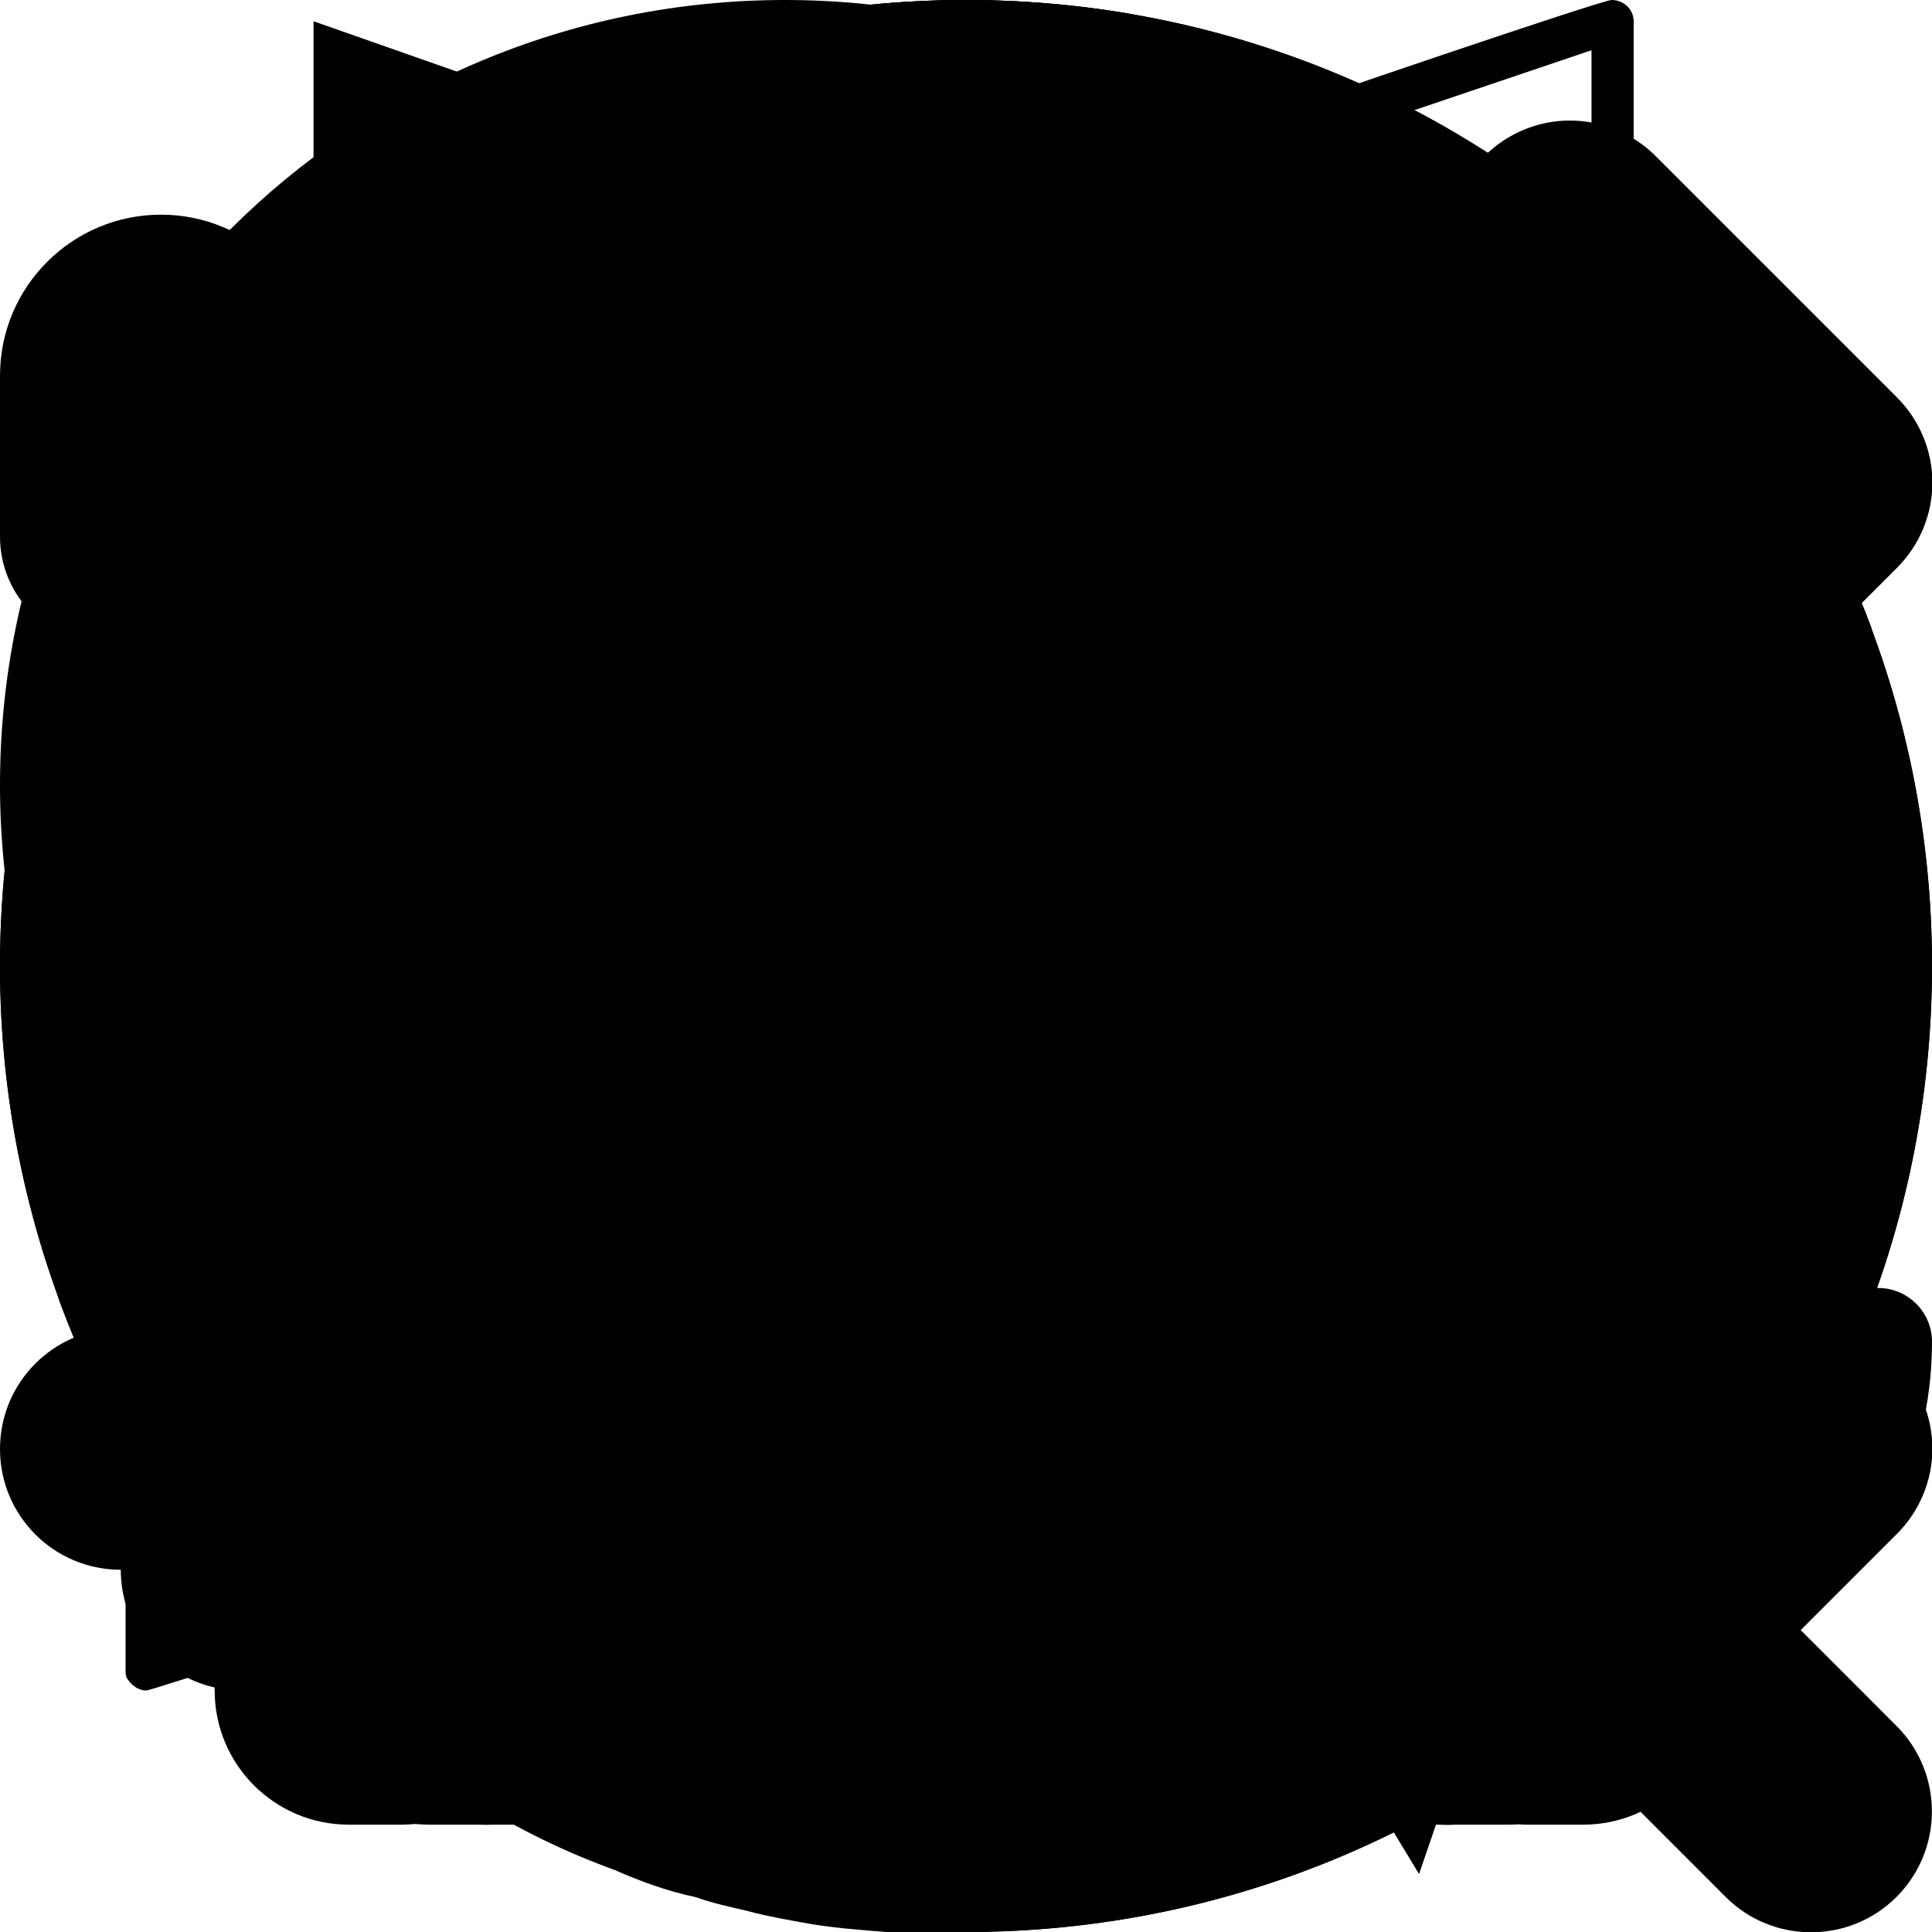
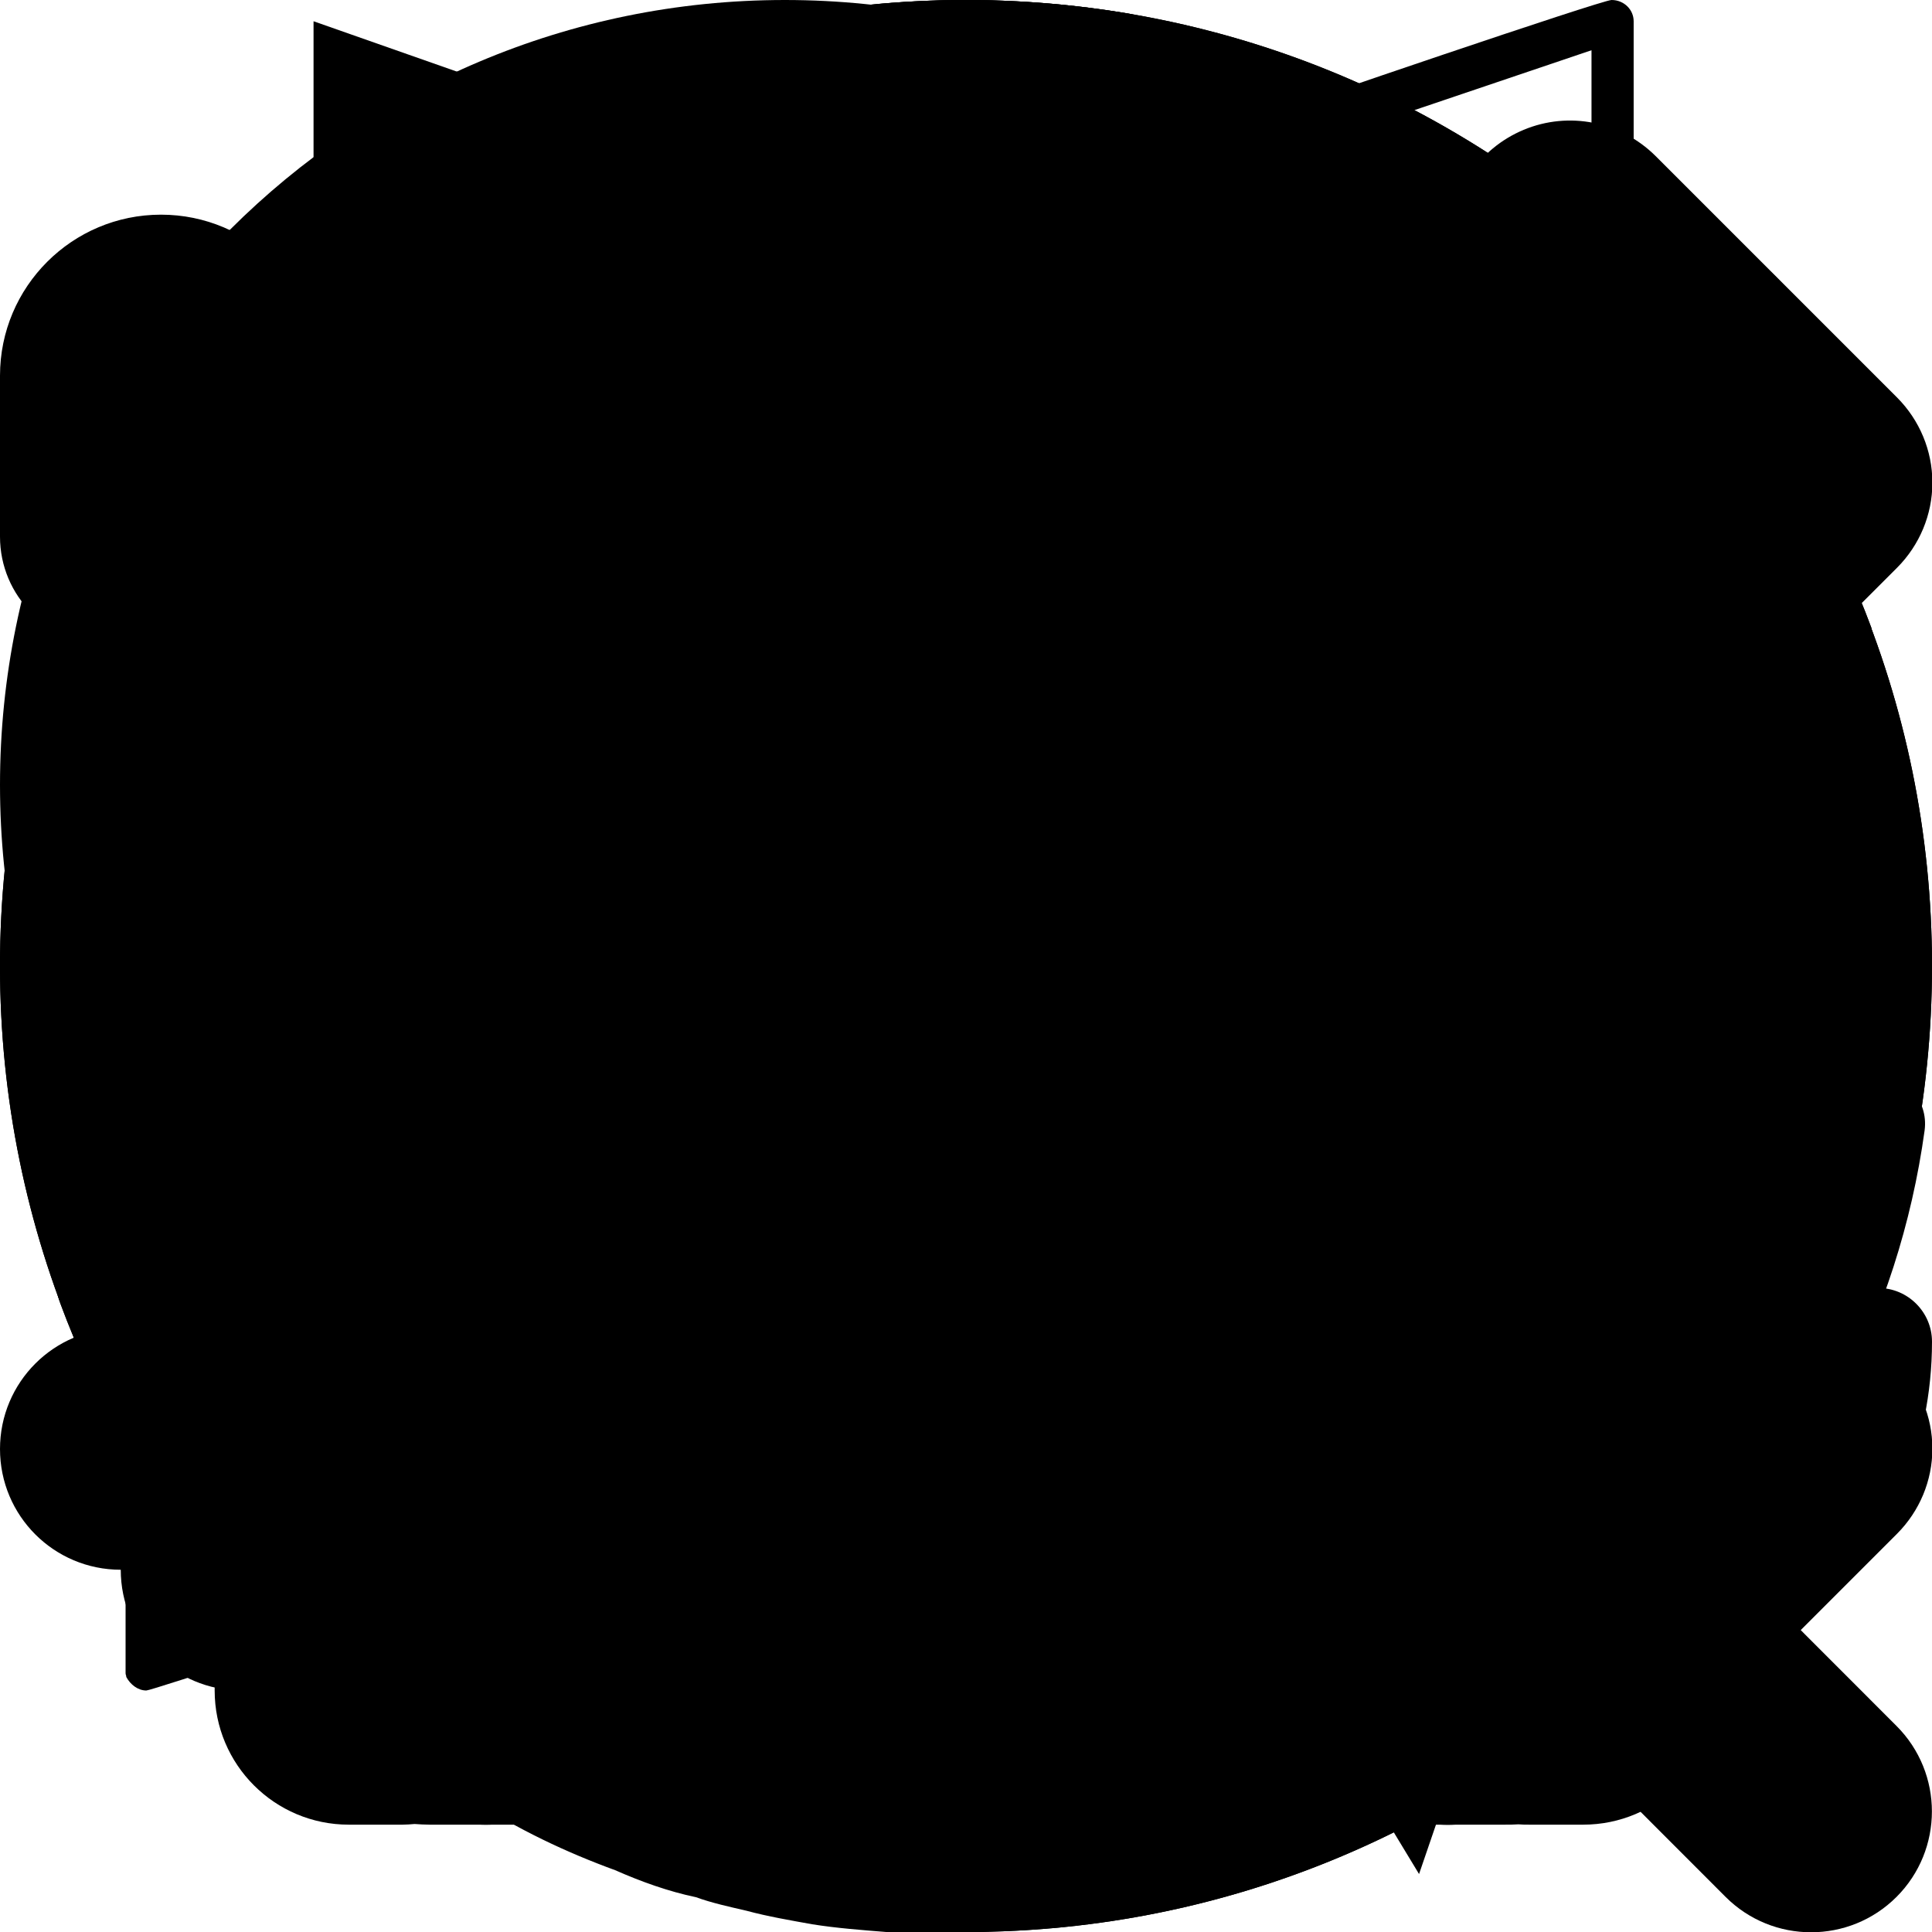
<svg xmlns="http://www.w3.org/2000/svg" version="1.1">
  <svg id="language-icon" viewBox="0 0 87 100">
    <path d="m 76.915,0 c -0.505,0 -16.643,5.5 -17.932,6 -4.362,1.5 -14.791,4.9 -16.986,5.8 -0.202,0.1 -0.524,0.2 -0.953,0.3 l -31.315,-11 v 21.4 c -4.758,1.6 -8.194,2.7 -8.368,2.8 -0.322,0.1 -0.823,0.2 -1.11,0.6 -0.143,0.1 -0.179,0.4 -0.251,0.5 v 60.2 c 0,0.1 0.036,0.1 0.036,0.2 0.215,0.4 0.608,0.7 1.038,0.7 0.537,0 40.837,-13.5 41.731,-13.9 0.04,0 0.09,0 0.137,-0.1 l 43.357,13.9 v -60.3 l -8.241,-2.6 v -23.4 c 0,-0.6 -0.499,-1.1 -1.143,-1.1 z m -1.039,2.6 v 21.2 l -32.231,-10.3 z m -34.682,11.7 v 57.6 l -39.011,13 v -57.6 z m 20.688,16.2 5.586,1.7 10.179,36.7 -5.741,-1.7 -2.062,-7.6 -11.857,-3.6 -2.553,6.2 -5.739,-1.8 z m -37.731,1.6 c -0.04,0 -0.07,0 -0.104,0 -0.561,0 -2.26,0.5 -3.083,0.8 -0.821,0.2 -2.514,0.7 -3.252,0.9 -0.736,0.1 -2.36,-0.1 -2.618,-0.3 -0.219,-0.3 0.285,1.7 0.987,2.4 1.244,1.3 2.217,1.4 2.734,1.5 1.145,0 2.559,-0.3 3.398,-0.7 0.812,-0.3 2.235,-1 2.774,-2.1 0.114,-0.2 0.426,-0.6 0.23,-1.6 -0.14,-0.6 -0.553,-0.9 -1.066,-0.9 z m 7.594,4.4 c -0.314,0 -1.165,0.5 -2.252,0.8 -1.337,0.5 -3.878,2.1 -4.86,2.3 -0.985,0.2 -4.134,1.4 -5.745,2 -1.612,0.5 -4.66,1.4 -5.913,1.8 -1.256,0.3 -2.352,0.3 -3.054,0.6 0,0 0.094,0.9 0.28,1.2 0.184,0.3 0.849,1.1 1.621,1.2 0.772,0.3 2.051,0.2 2.633,0 0.582,-0.1 1.59,-0.6 1.725,-0.8 0.138,-0.2 -0.07,-0.9 0.16,-1.1 0.232,-0.2 3.301,-0.9 4.46,-1.3 1.158,-0.3 5.593,-1.9 6.194,-1.8 -0.19,0.7 -3.757,7.7 -4.906,9.8 -1.15,2.1 -7.825,11.4 -9.246,13 -1.079,1.3 -3.693,4.5 -4.599,5.2 0.228,0 1.847,-0.1 2.142,-0.3 1.838,-1.1 4.899,-4.9 5.885,-6.1 2.93,-3.4 5.504,-7 7.545,-10.1 v 0 c 0.398,0.1 3.613,2.8 4.451,3.3 0.84,0.6 4.15,2.5 4.867,2.8 0.719,0.3 3.473,1.6 3.589,1.1 0.118,-0.4 -0.497,-2.9 -0.825,-3.1 -0.324,-0.1 -7.046,-2.9 -8.002,-3.3 -0.778,-0.4 -2.69,-1.2 -3.59,-1.6 2.534,-3.9 4.133,-6.8 4.347,-7.3 0.395,-0.8 3.077,-6 3.138,-6.4 0.06,-0.3 0.137,-1.5 0.08,-1.8 -0.01,0 -0.05,-0.1 -0.126,-0.1 z m 32.693,3.7 -4.258,10.3 7.825,2.4 z m -3.337,47.2 2.459,4 c -0.499,0.3 -1.028,0.6 -1.321,0.8 -0.604,0.4 -1.253,0.7 -1.822,1 -0.72,0.4 -1.471,0.8 -2.11,1 -0.537,0.3 -1.114,0.5 -1.579,0.7 -0.569,0.2 -1.143,0.5 -1.683,0.7 -0.824,0.2 -1.683,0.5 -2.429,0.7 -0.787,0.3 -1.611,0.5 -2.403,0.7 -1.068,0.2 -2.182,0.4 -3.181,0.5 -1.253,0.2 -2.437,0.3 -3.691,0.4 h -3.221 c -0.644,0 -3.828,-0.4 -3.935,-0.4 -1.181,-0.2 -2.397,-0.4 -3.508,-0.6 -2.003,-0.5 -4.008,-1.1 -6.012,-1.9 -1.468,-0.5 -3.007,-1.2 -4.367,-1.9 -0.68,-0.3 -1.288,-0.7 -1.933,-1 -0.214,-0.2 -1.36,-1 -1.932,-1 -0.644,0 -1.038,0.5 -1.038,1.1 0,0.3 0.04,0.6 0.465,0.9 2.434,1.6 5.011,2.8 7.48,3.7 1.36,0.6 2.757,1.1 4.188,1.4 0.824,0.3 1.753,0.5 2.612,0.7 1.111,0.3 2.292,0.5 3.401,0.7 1.251,0.2 2.577,0.3 3.828,0.4 h 4.729 c 1.034,0 4.76,-0.6 5.117,-0.6 0.676,-0.2 1.361,-0.3 2.037,-0.5 1.793,-0.4 3.793,-1 5.621,-1.7 1.396,-0.6 2.862,-1.2 4.295,-2 0.714,-0.4 1.536,-0.7 2.22,-1.2 0.336,-0.2 0.878,-0.4 1.321,-0.7 l 2.241,3.7 3.082,-9 z" />
  </svg>
  <svg id="regular-circle-question" viewBox="0 0 512 512">
    <path d="M256 0C114.6 0 0 114.6 0 256s114.6 256 256 256s256-114.6 256-256S397.4 0 256 0zM256 464c-114.7 0-208-93.31-208-208S141.3 48 256 48s208 93.31 208 208S370.7 464 256 464zM256 336c-18 0-32 14-32 32s13.1 32 32 32c17.1 0 32-14 32-32S273.1 336 256 336zM289.1 128h-51.1C199 128 168 159 168 198c0 13 11 24 24 24s24-11 24-24C216 186 225.1 176 237.1 176h51.1C301.1 176 312 186 312 198c0 8-4 14.1-11 18.1L244 251C236 256 232 264 232 272V288c0 13 11 24 24 24S280 301 280 288V286l45.1-28c21-13 34-36 34-60C360 159 329 128 289.1 128z" />
  </svg>
  <svg id="asterisk" viewBox="0 0 384 512">
    <path d="M192 32c17.7 0 32 14.3 32 32V199.5l111.5-66.9c15.2-9.1 34.8-4.2 43.9 11s4.2 34.8-11 43.9L254.2 256l114.3 68.6c15.2 9.1 20.1 28.7 11 43.9s-28.7 20.1-43.9 11L224 312.5V448c0 17.7-14.3 32-32 32s-32-14.3-32-32V312.5L48.5 379.4c-15.2 9.1-34.8 4.2-43.9-11s-4.2-34.8 11-43.9L129.8 256 15.5 187.4c-15.2-9.1-20.1-28.7-11-43.9s28.7-20.1 43.9-11L160 199.5V64c0-17.7 14.3-32 32-32z" />
  </svg>
  <svg id="bars" viewBox="0 0 448 512">
    <path d="M0 96C0 78.3 14.3 64 32 64H416c17.7 0 32 14.3 32 32s-14.3 32-32 32H32C14.3 128 0 113.7 0 96zM0 256c0-17.7 14.3-32 32-32H416c17.7 0 32 14.3 32 32s-14.3 32-32 32H32c-17.7 0-32-14.3-32-32zM448 416c0 17.7-14.3 32-32 32H32c-17.7 0-32-14.3-32-32s14.3-32 32-32H416c17.7 0 32 14.3 32 32z" />
  </svg>
  <svg id="circle-question" viewBox="0 0 512 512">
    <path d="M256 512c141.4 0 256-114.6 256-256S397.4 0 256 0S0 114.6 0 256S114.6 512 256 512zM169.8 165.3c7.9-22.3 29.1-37.3 52.8-37.3h58.3c34.9 0 63.1 28.3 63.1 63.1c0 22.6-12.1 43.5-31.7 54.8L280 264.4c-.2 13-10.9 23.6-24 23.6c-13.3 0-24-10.7-24-24V250.5c0-8.6 4.6-16.5 12.1-20.8l44.3-25.4c4.7-2.7 7.6-7.7 7.6-13.1c0-8.4-6.8-15.1-15.1-15.1H222.6c-3.4 0-6.4 2.1-7.5 5.3l-.4 1.2c-4.4 12.5-18.2 19-30.6 14.6s-19-18.2-14.6-30.6l.4-1.2zM288 352c0 17.7-14.3 32-32 32s-32-14.3-32-32s14.3-32 32-32s32 14.3 32 32z" />
  </svg>
  <svg id="gear" viewBox="0 0 512 512">
    <path d="M495.9 166.6c3.2 8.7 .5 18.4-6.4 24.6l-43.3 39.4c1.1 8.3 1.7 16.8 1.7 25.4s-.6 17.1-1.7 25.4l43.3 39.4c6.9 6.2 9.6 15.9 6.4 24.6c-4.4 11.9-9.7 23.3-15.8 34.3l-4.7 8.1c-6.6 11-14 21.4-22.1 31.2c-5.9 7.2-15.7 9.6-24.5 6.8l-55.7-17.7c-13.4 10.3-28.2 18.9-44 25.4l-12.5 57.1c-2 9.1-9 16.3-18.2 17.8c-13.8 2.3-28 3.5-42.5 3.5s-28.7-1.2-42.5-3.5c-9.2-1.5-16.2-8.7-18.2-17.8l-12.5-57.1c-15.8-6.5-30.6-15.1-44-25.4L83.1 425.9c-8.8 2.8-18.6 .3-24.5-6.8c-8.1-9.8-15.5-20.2-22.1-31.2l-4.7-8.1c-6.1-11-11.4-22.4-15.8-34.3c-3.2-8.7-.5-18.4 6.4-24.6l43.3-39.4C64.6 273.1 64 264.6 64 256s.6-17.1 1.7-25.4L22.4 191.2c-6.9-6.2-9.6-15.9-6.4-24.6c4.4-11.9 9.7-23.3 15.8-34.3l4.7-8.1c6.6-11 14-21.4 22.1-31.2c5.9-7.2 15.7-9.6 24.5-6.8l55.7 17.7c13.4-10.3 28.2-18.9 44-25.4l12.5-57.1c2-9.1 9-16.3 18.2-17.8C227.3 1.2 241.5 0 256 0s28.7 1.2 42.5 3.5c9.2 1.5 16.2 8.7 18.2 17.8l12.5 57.1c15.8 6.5 30.6 15.1 44 25.4l55.7-17.7c8.8-2.8 18.6-.3 24.5 6.8c8.1 9.8 15.5 20.2 22.1 31.2l4.7 8.1c6.1 11 11.4 22.4 15.8 34.3zM256 336c44.2 0 80-35.8 80-80s-35.8-80-80-80s-80 35.8-80 80s35.8 80 80 80z" />
  </svg>
  <svg id="house" viewBox="0 0 576 512">
    <path d="M575.8 255.5c0 18-15 32.1-32 32.1h-32l.7 160.2c0 2.7-.2 5.4-.5 8.1V472c0 22.1-17.9 40-40 40H456c-1.1 0-2.2 0-3.3-.1c-1.4 .1-2.8 .1-4.2 .1H416 392c-22.1 0-40-17.9-40-40V448 384c0-17.7-14.3-32-32-32H256c-17.7 0-32 14.3-32 32v64 24c0 22.1-17.9 40-40 40H160 128.1c-1.5 0-3-.1-4.5-.2c-1.2 .1-2.4 .2-3.6 .2H104c-22.1 0-40-17.9-40-40V360c0-.9 0-1.9 .1-2.8V287.6H32c-18 0-32-14-32-32.1c0-9 3-17 10-24L266.4 8c7-7 15-8 22-8s15 2 21 7L564.8 231.5c8 7 12 15 11 24z" />
  </svg>
  <svg id="lightbulb" viewBox="0 0 384 512">
    <path d="M272 384c9.6-31.9 29.5-59.1 49.2-86.2l0 0c5.2-7.1 10.4-14.2 15.4-21.4c19.8-28.5 31.4-63 31.4-100.3C368 78.8 289.2 0 192 0S16 78.8 16 176c0 37.3 11.6 71.9 31.4 100.3c5 7.2 10.2 14.3 15.4 21.4l0 0c19.8 27.1 39.7 54.4 49.2 86.2H272zM192 512c44.2 0 80-35.8 80-80V416H112v16c0 44.2 35.8 80 80 80zM112 176c0 8.8-7.2 16-16 16s-16-7.2-16-16c0-61.9 50.1-112 112-112c8.8 0 16 7.2 16 16s-7.2 16-16 16c-44.2 0-80 35.8-80 80z" />
  </svg>
  <svg id="minus" viewBox="0 0 448 512">
    <path d="M432 256c0 17.7-14.3 32-32 32L48 288c-17.7 0-32-14.3-32-32s14.3-32 32-32l352 0c17.7 0 32 14.3 32 32z" />
  </svg>
  <svg id="plus" viewBox="0 0 448 512">
    <path d="M256 80c0-17.7-14.3-32-32-32s-32 14.3-32 32V224H48c-17.7 0-32 14.3-32 32s14.3 32 32 32H192V432c0 17.7 14.3 32 32 32s32-14.3 32-32V288H400c17.7 0 32-14.3 32-32s-14.3-32-32-32H256V80z" />
  </svg>
  <svg id="scroll" viewBox="0 0 576 512">
    <path d="M0 80v48c0 17.7 14.3 32 32 32H48 96V80c0-26.5-21.5-48-48-48S0 53.5 0 80zM112 32c10 13.4 16 30 16 48V384c0 35.3 28.7 64 64 64s64-28.7 64-64v-5.3c0-32.4 26.3-58.7 58.7-58.7H480V128c0-53-43-96-96-96H112zM464 480c61.9 0 112-50.1 112-112c0-8.8-7.2-16-16-16H314.7c-14.7 0-26.7 11.9-26.7 26.7V384c0 53-43 96-96 96H368h96z" />
  </svg>
  <svg id="shuffle" viewBox="0 0 512 512">
    <path d="M403.8 34.4c12-5 25.7-2.2 34.9 6.9l64 64c6 6 9.4 14.1 9.4 22.6s-3.4 16.6-9.4 22.6l-64 64c-9.2 9.2-22.9 11.9-34.9 6.9s-19.8-16.6-19.8-29.6V160H352c-10.1 0-19.6 4.7-25.6 12.8L284 229.3 244 176l31.2-41.6C293.3 110.2 321.8 96 352 96h32V64c0-12.9 7.8-24.6 19.8-29.6zM164 282.7L204 336l-31.2 41.6C154.7 401.8 126.2 416 96 416H32c-17.7 0-32-14.3-32-32s14.3-32 32-32H96c10.1 0 19.6-4.7 25.6-12.8L164 282.7zm274.6 188c-9.2 9.2-22.9 11.9-34.9 6.9s-19.8-16.6-19.8-29.6V416H352c-30.2 0-58.7-14.2-76.8-38.4L121.6 172.8c-6-8.1-15.5-12.8-25.6-12.8H32c-17.7 0-32-14.3-32-32s14.3-32 32-32H96c30.2 0 58.7 14.2 76.8 38.4L326.4 339.2c6 8.1 15.5 12.8 25.6 12.8h32V320c0-12.9 7.8-24.6 19.8-29.6s25.7-2.2 34.9 6.9l64 64c6 6 9.4 14.1 9.4 22.6s-3.4 16.6-9.4 22.6l-64 64z" />
  </svg>
  <svg id="xmark" viewBox="0 0 320 512">
    <path d="M310.6 150.6c12.5-12.5 12.5-32.8 0-45.3s-32.8-12.5-45.3 0L160 210.7 54.6 105.4c-12.5-12.5-32.8-12.5-45.3 0s-12.5 32.8 0 45.3L114.7 256 9.4 361.4c-12.5 12.5-12.5 32.8 0 45.3s32.8 12.5 45.3 0L160 301.3 265.4 406.6c12.5 12.5 32.8 12.5 45.3 0s12.5-32.8 0-45.3L205.3 256 310.6 150.6z" />
  </svg>
  <svg id="magnifying-glass" viewBox="0 0 512 512">
    <path d="M416 208c0 45.9-14.9 88.3-40 122.7L502.6 457.4c12.5 12.5 12.5 32.8 0 45.3s-32.8 12.5-45.3 0L330.7 376c-34.4 25.2-76.8 40-122.7 40C93.1 416 0 322.9 0 208S93.1 0 208 0S416 93.1 416 208zM208 352c79.5 0 144-64.5 144-144s-64.5-144-144-144S64 128.5 64 208s64.5 144 144 144z" />
  </svg>
  <svg id="star" viewBox="0 0 576 512">
    <path d="M316.9 18C311.6 7 300.4 0 288.1 0s-23.4 7-28.8 18L195 150.3 51.4 171.5c-12 1.8-22 10.2-25.7 21.7s-.7 24.2 7.9 32.7L137.8 329 113.2 474.7c-2 12 3 24.2 12.9 31.3s23 8 33.8 2.3l128.3-68.5 128.3 68.5c10.8 5.7 23.9 4.9 33.8-2.3s14.9-19.3 12.9-31.3L438.5 329 542.7 225.9c8.6-8.5 11.7-21.2 7.9-32.7s-13.7-19.9-25.7-21.7L381.2 150.3 316.9 18z" />
  </svg>
  <svg id="regular-star" viewBox="0 0 576 512">
    <path d="M287.9 0C297.1 0 305.5 5.25 309.5 13.52L378.1 154.8L531.4 177.5C540.4 178.8 547.8 185.1 550.7 193.7C553.5 202.4 551.2 211.9 544.8 218.2L433.6 328.4L459.9 483.9C461.4 492.9 457.7 502.1 450.2 507.4C442.8 512.7 432.1 513.4 424.9 509.1L287.9 435.9L150.1 509.1C142.9 513.4 133.1 512.7 125.6 507.4C118.2 502.1 114.5 492.9 115.1 483.9L142.2 328.4L31.11 218.2C24.65 211.9 22.36 202.4 25.2 193.7C28.03 185.1 35.5 178.8 44.49 177.5L197.7 154.8L266.3 13.52C270.4 5.249 278.7 0 287.9 0L287.9 0zM287.9 78.95L235.4 187.2C231.9 194.3 225.1 199.3 217.3 200.5L98.98 217.9L184.9 303C190.4 308.5 192.9 316.4 191.6 324.1L171.4 443.7L276.6 387.5C283.7 383.7 292.2 383.7 299.2 387.5L404.4 443.7L384.2 324.1C382.9 316.4 385.5 308.5 391 303L476.9 217.9L358.6 200.5C350.7 199.3 343.9 194.3 340.5 187.2L287.9 78.95z" />
  </svg>
+   <svg id="chart-pie" viewBox="0 0 576 512">
+     <path d="M304 240V16.6c0-9 7-16.6 16-16.6C443.7 0 544 100.3 544 224c0 9-7.6 16-16.6 16H304zM32 272C32 150.7 122.1 50.3 239 34.3c9.2-1.3 17 6.1 17 15.4V288L412.5 444.5c6.7 6.7 6.2 17.7-1.5 23.1C371.8 495.6 323.8 512 272 512C139.5 512 32 404.6 32 272zm526.4 16c9.3 0 16.6 7.8 15.4 17c-7.7 55.9-34.6 105.6-73.9 142.3c-6 5.6-15.4 5.2-21.2-.7L320 288H558.4z" />
+   </svg>
  <svg id="share" viewBox="0 0 700 700">
    <path d="m221.2 361.65c18.809 0.012 37.035-6.5 51.578-18.426 0.773 0.5 1.578 0.945 2.406 1.344l123.2 53.871v0.004c-3.242 26.301 6.477 52.543 26.07 70.395 19.59 17.848 46.625 25.082 72.512 19.41 25.891-5.676 47.418-23.555 57.75-47.961 10.332-24.406 8.184-52.305-5.762-74.844-13.945-22.535-37.957-36.91-64.41-38.555s-52.059 9.645-68.688 30.281l-117.49-51.297c5.699-16.777 5.699-34.965 0-51.742l117.1-51.41c16.816 21.051 42.812 32.621 69.707 31.027 26.898-1.598 51.344-16.16 65.555-39.051 14.207-22.891 16.414-51.262 5.91-76.074-10.504-24.812-32.406-42.973-58.734-48.703-26.328-5.734-53.797 1.684-73.664 19.883-19.867 18.203-29.656 44.918-26.246 71.648l-123.2 53.984c-0.832 0.398-1.633 0.844-2.41 1.344-20.582-16.754-48.031-22.449-73.582-15.27-25.551 7.184-46.012 26.344-54.855 51.367-8.84 25.027-4.957 52.789 10.41 74.426 15.371 21.641 40.305 34.453 66.844 34.348zm257.6 9.969c9.773 0 19.145 3.883 26.055 10.793 6.91 6.91 10.793 16.281 10.793 26.055 0 9.773-3.883 19.145-10.793 26.055-6.91 6.91-16.281 10.793-26.055 10.793-9.773 0-19.145-3.883-26.055-10.793-6.91-6.91-10.793-16.281-10.793-26.055 0-9.773 3.883-19.145 10.793-26.055s16.281-10.793 26.055-10.793zm0-256.87v-0.004c9.773 0 19.145 3.883 26.055 10.793 6.91 6.91 10.793 16.285 10.793 26.059 0 9.77-3.883 19.145-10.793 26.055-6.91 6.91-16.281 10.793-26.055 10.793-9.773 0-19.145-3.883-26.055-10.793-6.91-6.91-10.793-16.285-10.793-26.055 0-9.773 3.883-19.148 10.793-26.059s16.281-10.793 26.055-10.793zm-257.6 128.41c9.762 0.043 19.109 3.961 25.988 10.891 6.875 6.93 10.723 16.305 10.691 26.07-0.027 9.762-3.93 19.113-10.852 26-6.918 6.891-16.289 10.75-26.051 10.734-9.762-0.016-19.121-3.902-26.02-10.812-6.898-6.91-10.773-16.273-10.773-26.035 0-9.801 3.906-19.199 10.852-26.113 6.949-6.918 16.363-10.781 26.164-10.734z" />
  </svg>
</svg>
